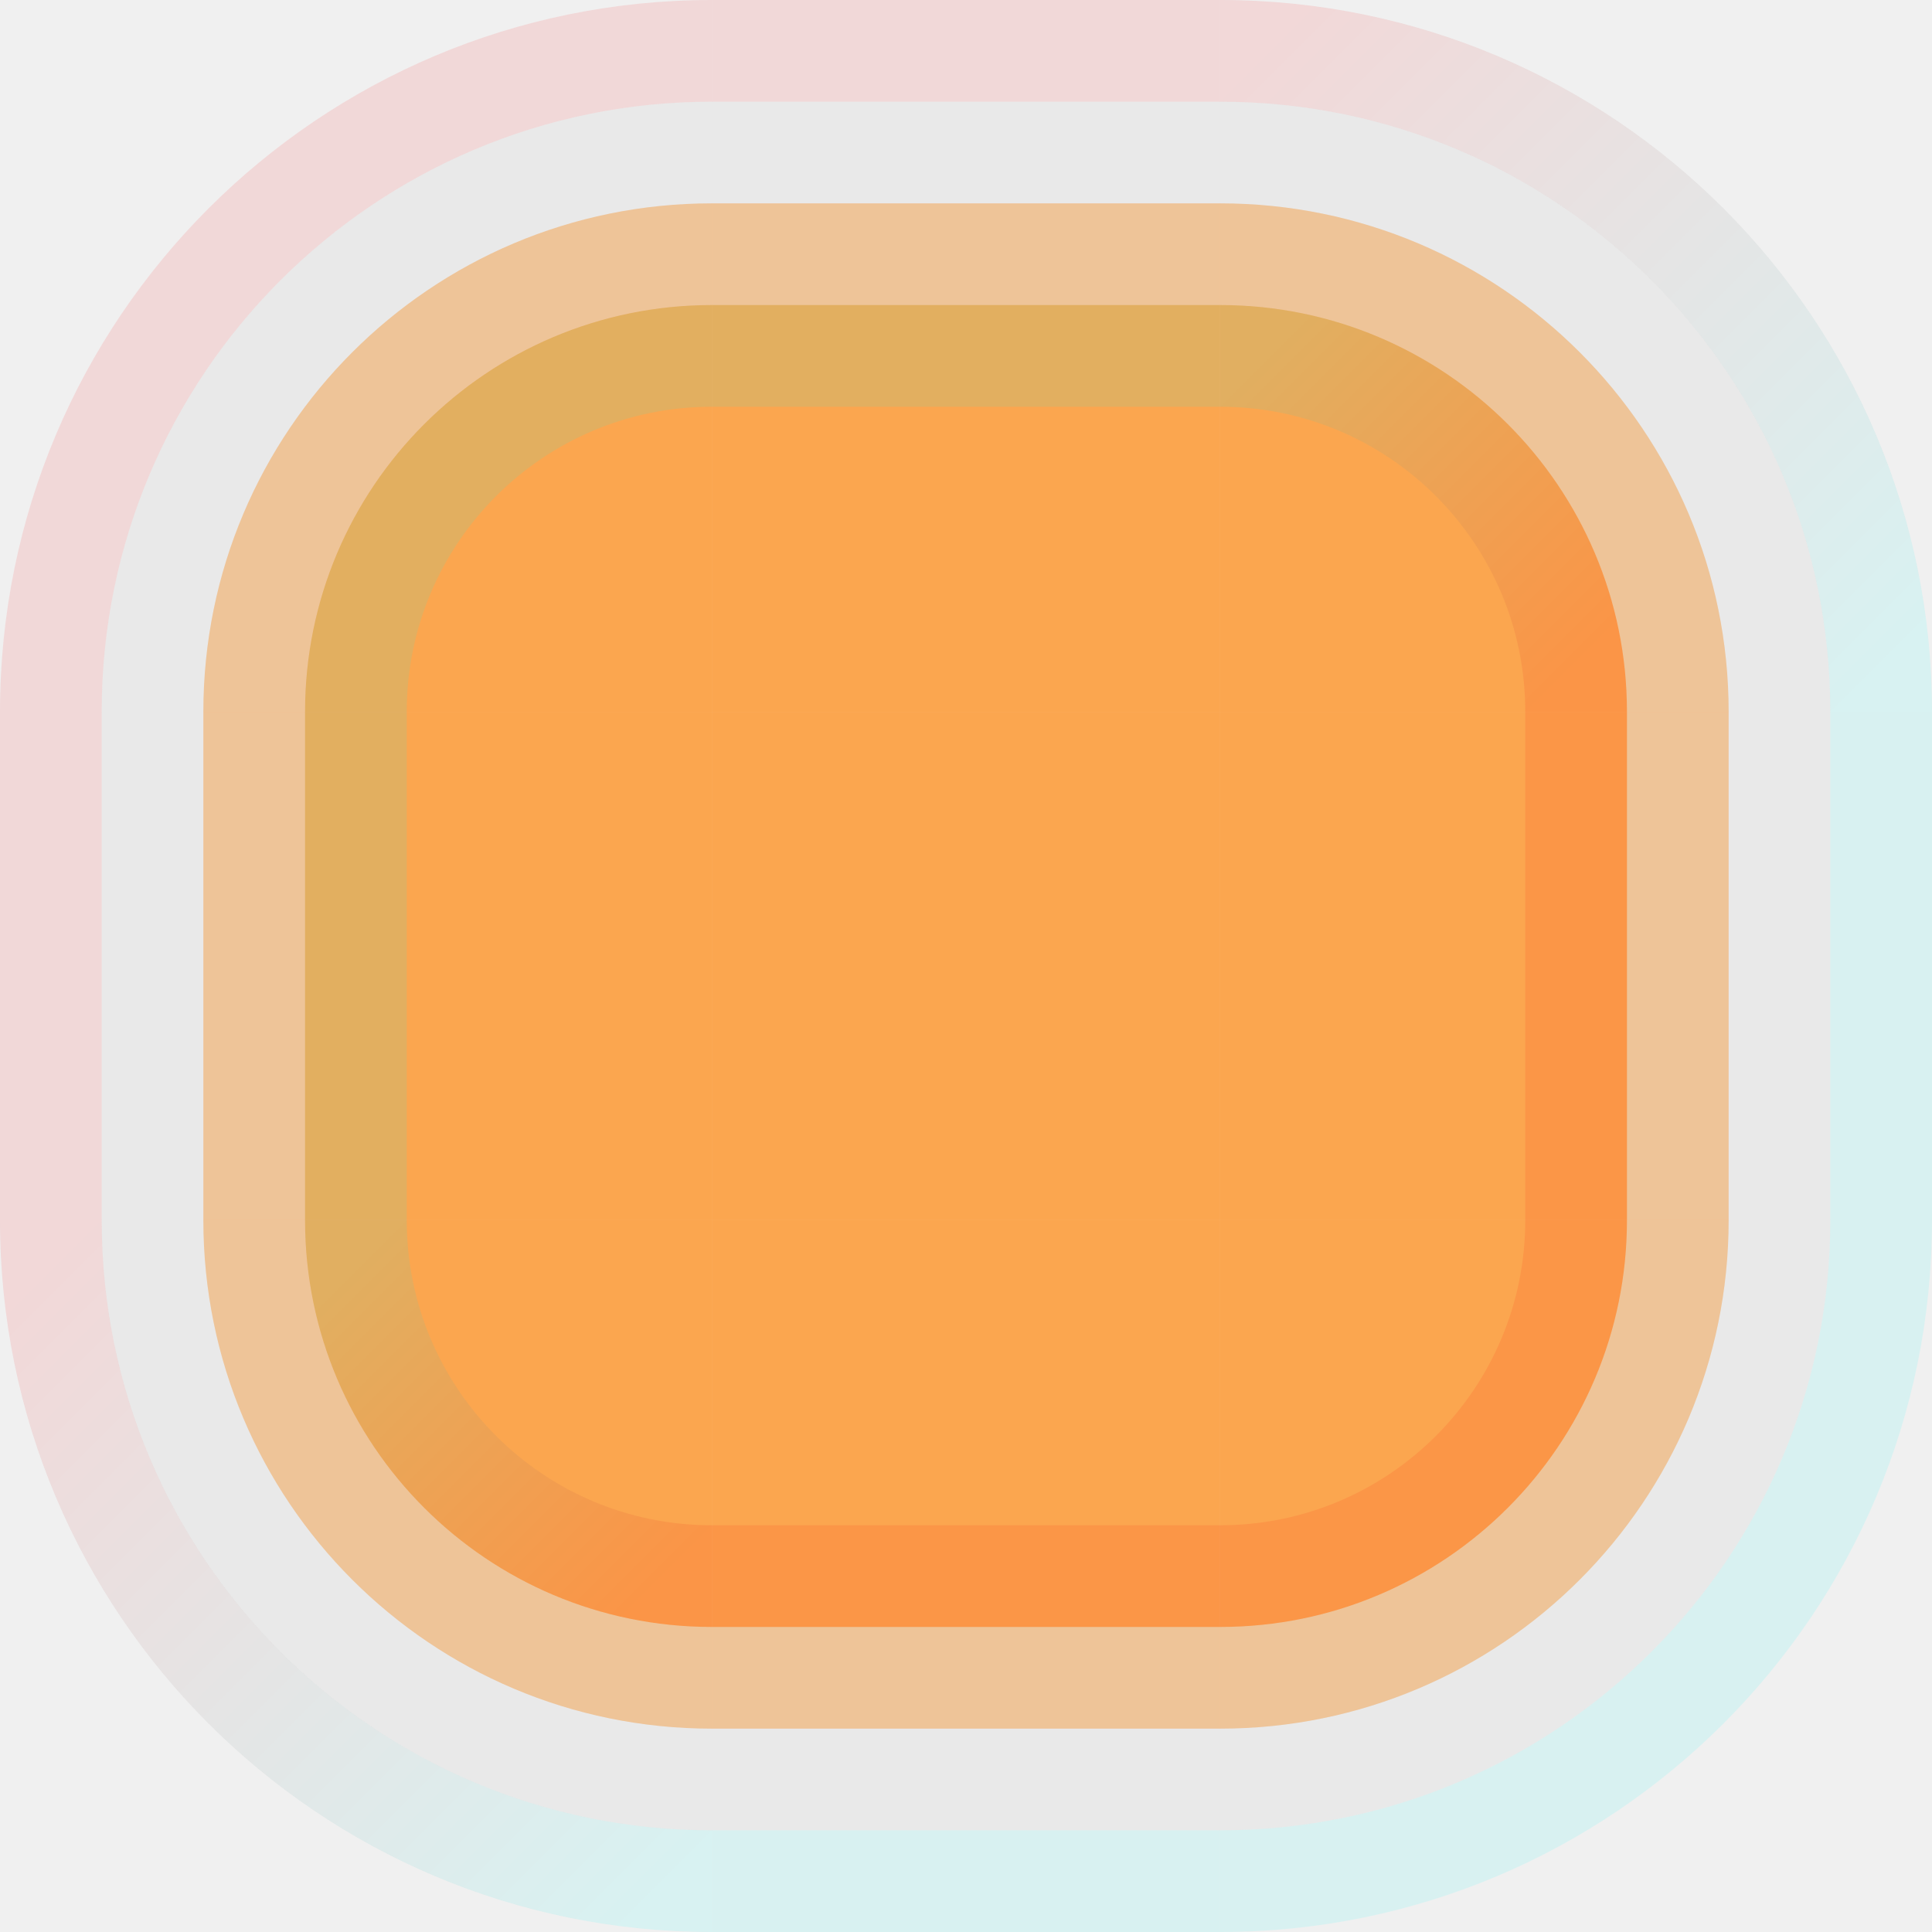
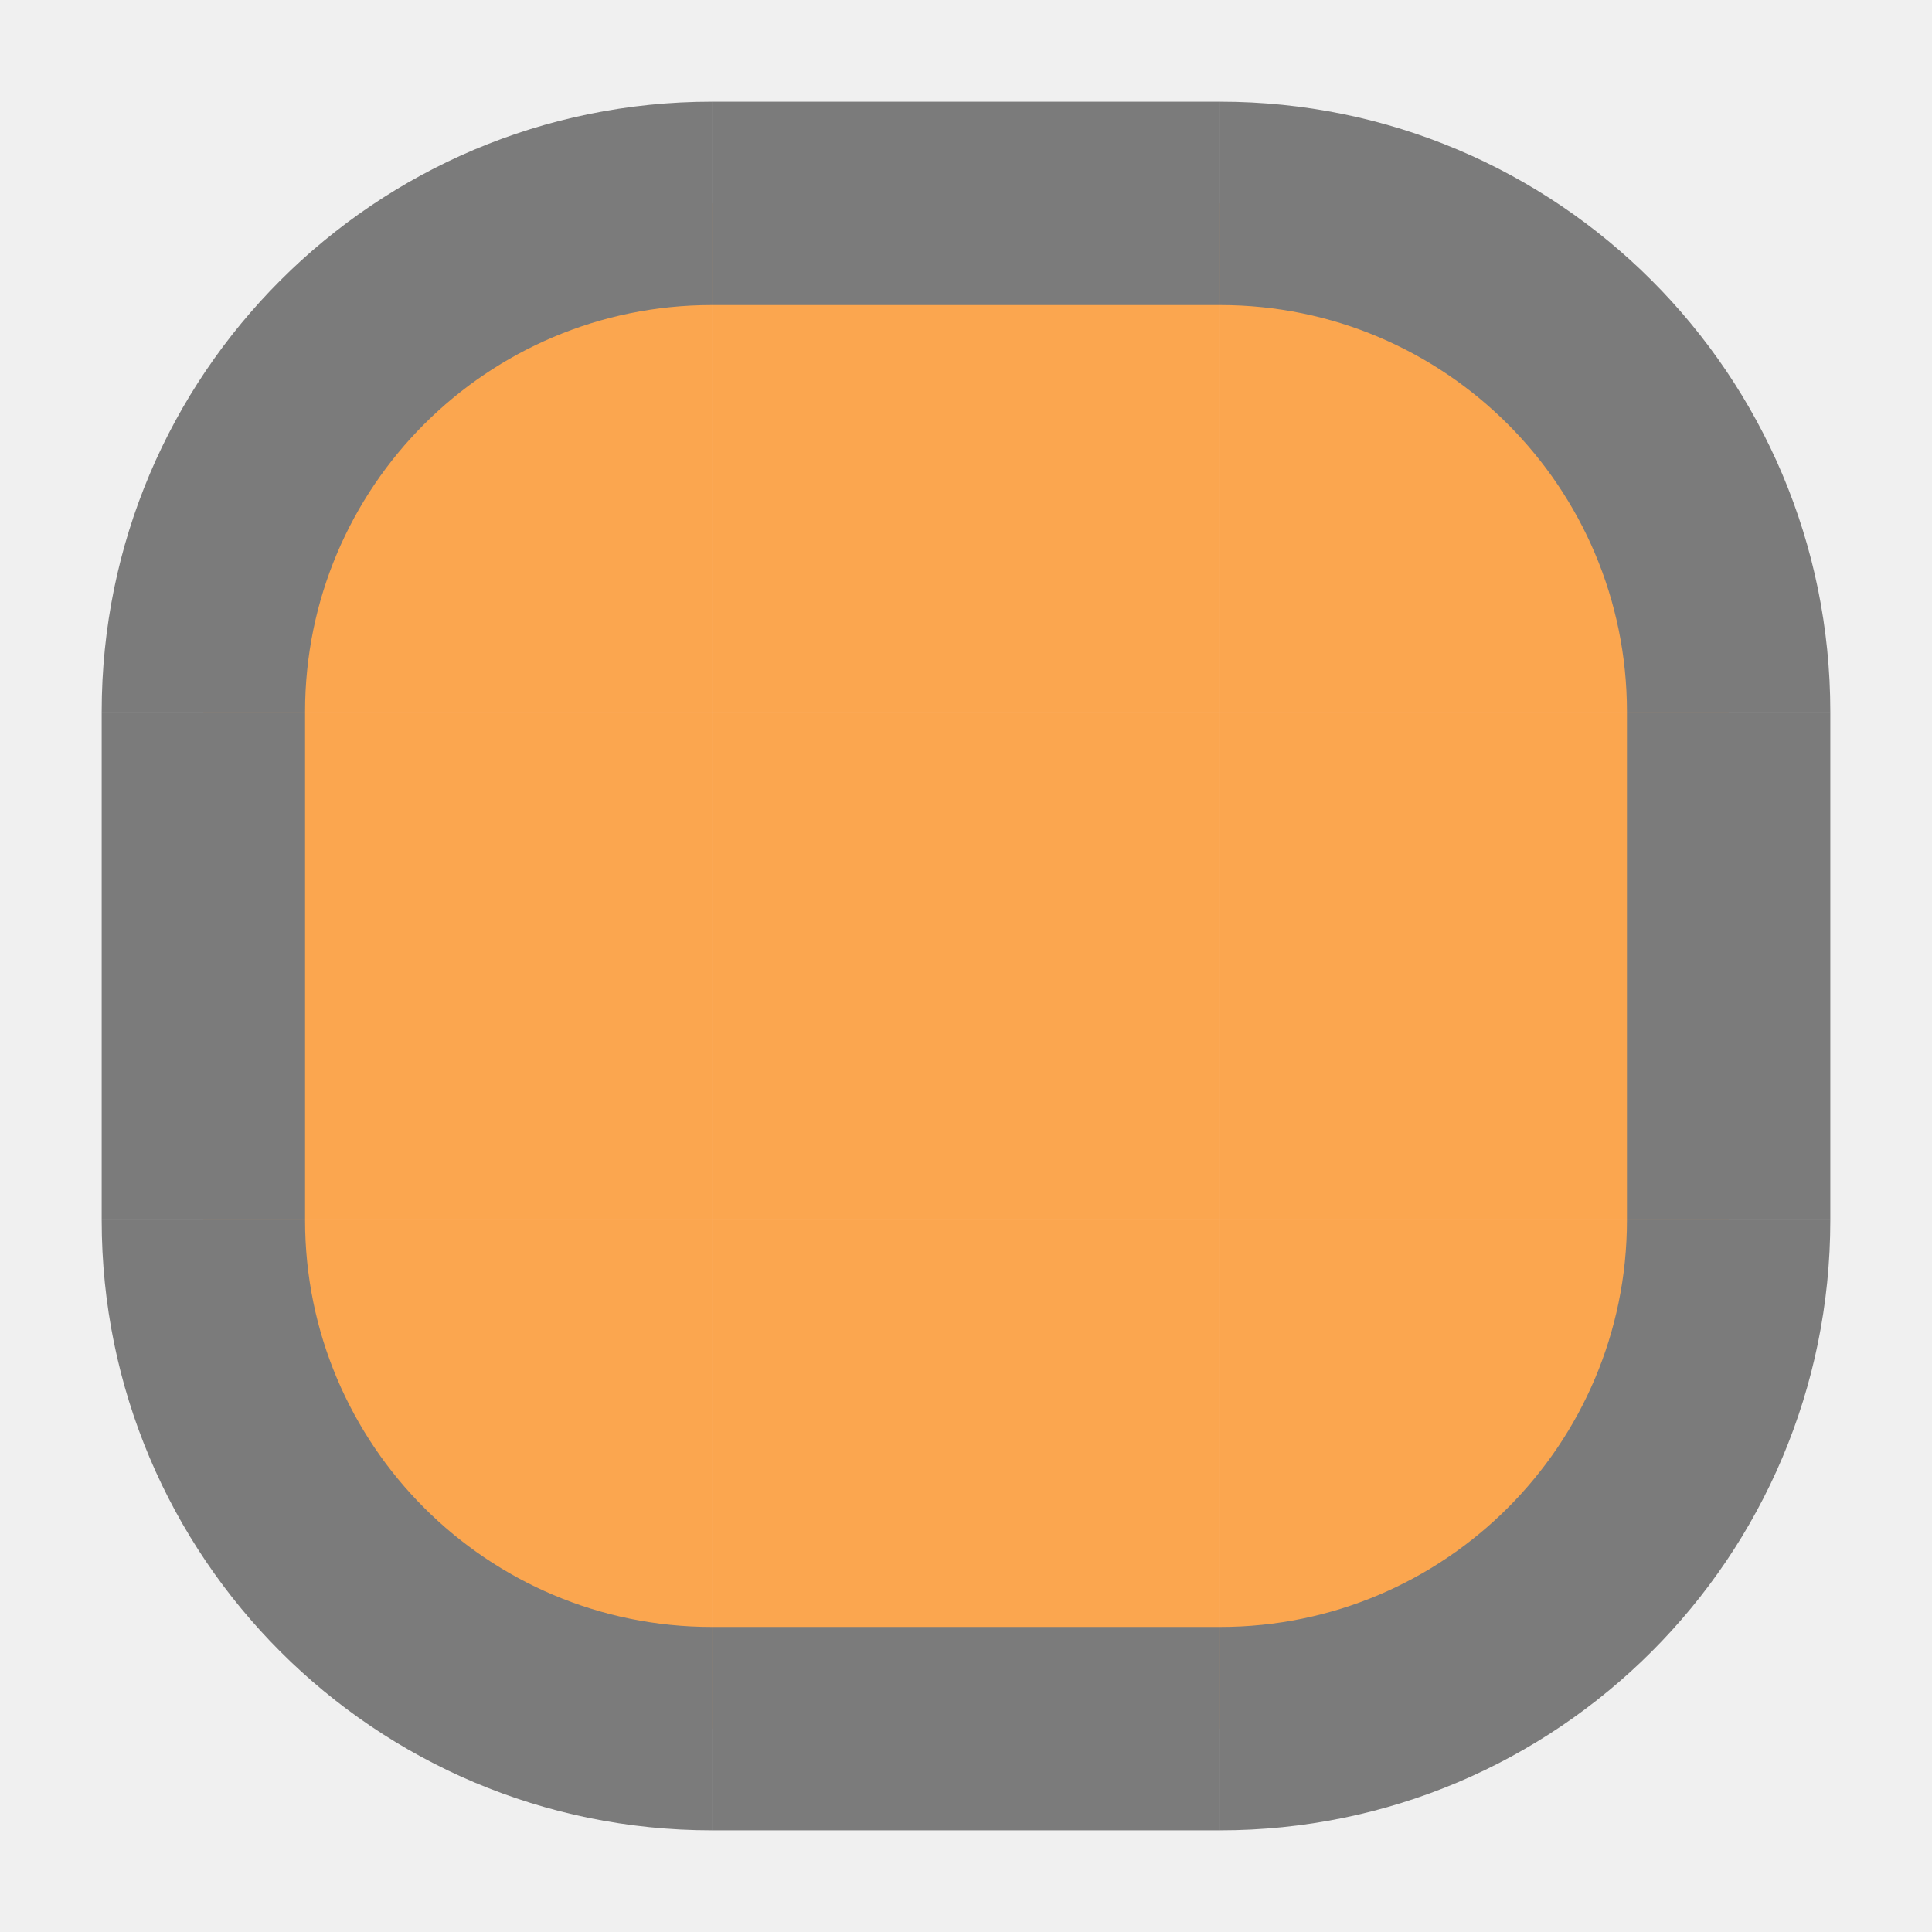
<svg xmlns="http://www.w3.org/2000/svg" xmlns:xlink="http://www.w3.org/1999/xlink" width="19" version="1.0" height="19" id="svg1406">
  <defs id="defs312">
    <linearGradient xlink:href="#linearGradient4889" id="linearGradient4891" x1="3" y1="43" x2="6" y2="46" gradientUnits="userSpaceOnUse" />
    <linearGradient id="linearGradient4889">
-       <stop style="stop-color:#00ffff;stop-opacity:0.1;" offset="0" id="stop4885" />
-       <stop style="stop-color:#ff0000;stop-opacity:0.1" offset="1" id="stop4887" />
+       <stop style="stop-color:#000000;stop-opacity:0;" offset="0" id="stop4885" />
+       <stop style="stop-color:#000000;stop-opacity:0" offset="1" id="stop4887" />
    </linearGradient>
    <linearGradient xlink:href="#linearGradient4889" id="linearGradient4899" x1="13" y1="33" x2="16" y2="36" gradientUnits="userSpaceOnUse" />
    <linearGradient xlink:href="#linearGradient4889" id="linearGradient5804" x1="19" y1="63" x2="13" y2="57" gradientUnits="userSpaceOnUse" gradientTransform="translate(0,-27)" />
    <linearGradient xlink:href="#linearGradient4889" id="linearGradient5796" x1="11" y1="71" x2="5" y2="65" gradientUnits="userSpaceOnUse" gradientTransform="translate(-5,-22)" />
  </defs>
  <g id="button-normal-topleft" transform="translate(1,-29)">
    <path id="path4718" d="M 6,31 A 5,5 0 0 0 1,36 H 6 Z" style="opacity:0.75;vector-effect:none;fill:#ff8000;fill-opacity:1;stroke:none;stroke-width:0.783;stroke-linecap:square;stroke-linejoin:miter;stroke-miterlimit:8.3;stroke-dasharray:none;stroke-dashoffset:0;stroke-opacity:1;marker:none" />
    <path style="opacity:0.1;vector-effect:none;fill:#ffffff;fill-opacity:1;stroke:none;stroke-width:0.783;stroke-linecap:square;stroke-linejoin:miter;stroke-miterlimit:8.3;stroke-dasharray:none;stroke-dashoffset:0;stroke-opacity:1;marker:none" d="M 6,31 A 5,5 0 0 0 1,36 H 6 Z" id="path3226" />
-     <path id="path4521" d="M 6,30 A 6,6 0 0 0 0,36 H 2 A 4,4 0 0 1 6,32 Z" style="opacity:1;vector-effect:none;fill:#e2e2e2;fill-opacity:0.5;stroke:none;stroke-width:0.783;stroke-linecap:square;stroke-linejoin:miter;stroke-miterlimit:8.3;stroke-dasharray:none;stroke-dashoffset:0;stroke-opacity:1;marker:none" />
-     <path id="path4523" d="M 6,32 A 4,4 0 0 0 2,36 H 3 A 3,3 0 0 1 6,33 Z" style="opacity:1;vector-effect:none;fill:#00ffff;fill-opacity:0.1;stroke:none;stroke-width:0.783;stroke-linecap:square;stroke-linejoin:miter;stroke-miterlimit:8.3;stroke-dasharray:none;stroke-dashoffset:0;stroke-opacity:1;marker:none" />
-     <path style="opacity:1;vector-effect:none;fill:#ff0000;fill-opacity:0.1;stroke:none;stroke-width:0.783;stroke-linecap:square;stroke-linejoin:miter;stroke-miterlimit:8.3;stroke-dasharray:none;stroke-dashoffset:0;stroke-opacity:1;marker:none" d="m 6,29 a 7,7 0 0 0 -7,7 h 1 a 6,6 0 0 1 6,-6 z" id="path5672-7" />
+     <path id="path4521" d="M 6,30 A 6,6 0 0 0 0,36 H 2 A 4,4 0 0 1 6,32 Z" style="opacity:1;vector-effect:none;fill:#7b7b7b;fill-opacity:1;stroke:none;stroke-width:0.783;stroke-linecap:square;stroke-linejoin:miter;stroke-miterlimit:8.3;stroke-dasharray:none;stroke-dashoffset:0;stroke-opacity:1;marker:none" />
+     <path id="path4523" d="M 6,32 A 4,4 0 0 0 2,36 H 3 A 3,3 0 0 1 6,33 Z" style="opacity:1;vector-effect:none;fill:#000000;fill-opacity:0;stroke:none;stroke-width:0.783;stroke-linecap:square;stroke-linejoin:miter;stroke-miterlimit:8.3;stroke-dasharray:none;stroke-dashoffset:0;stroke-opacity:1;marker:none" />
+     <path style="opacity:1;vector-effect:none;fill:#000000;fill-opacity:0;stroke:none;stroke-width:0.783;stroke-linecap:square;stroke-linejoin:miter;stroke-miterlimit:8.3;stroke-dasharray:none;stroke-dashoffset:0;stroke-opacity:1;marker:none" d="m 6,29 a 7,7 0 0 0 -7,7 h 1 a 6,6 0 0 1 6,-6 z" id="path5672-7" />
  </g>
  <g id="button-normal-topright" transform="translate(-1,-29)">
    <path id="path4718-2" d="m 13,31 v 5 h 5 a 5,5 0 0 0 -5,-5 z" style="opacity:0.75;vector-effect:none;fill:#ff8000;fill-opacity:1;stroke:none;stroke-width:0.783;stroke-linecap:square;stroke-linejoin:miter;stroke-miterlimit:8.3;stroke-dasharray:none;stroke-dashoffset:0;stroke-opacity:1;marker:none" />
    <path style="opacity:0.1;vector-effect:none;fill:#ffffff;fill-opacity:1;stroke:none;stroke-width:0.783;stroke-linecap:square;stroke-linejoin:miter;stroke-miterlimit:8.3;stroke-dasharray:none;stroke-dashoffset:0;stroke-opacity:1;marker:none" d="m 13,31 v 5 h 5 a 5,5 0 0 0 -5,-5 z" id="path3228" />
-     <path id="path4521-6" d="m 13,30 v 2 a 4,4 0 0 1 4,4 h 2 a 6,6 0 0 0 -6,-6 z" style="opacity:1;vector-effect:none;fill:#e2e2e2;fill-opacity:0.5;stroke:none;stroke-width:0.783;stroke-linecap:square;stroke-linejoin:miter;stroke-miterlimit:8.3;stroke-dasharray:none;stroke-dashoffset:0;stroke-opacity:1;marker:none" />
+     <path id="path4521-6" d="m 13,30 v 2 a 4,4 0 0 1 4,4 h 2 a 6,6 0 0 0 -6,-6 z" style="opacity:1;vector-effect:none;fill:#7b7b7b;fill-opacity:1;stroke:none;stroke-width:0.783;stroke-linecap:square;stroke-linejoin:miter;stroke-miterlimit:8.3;stroke-dasharray:none;stroke-dashoffset:0;stroke-opacity:1;marker:none" />
    <path id="path4523-2" d="m 13,32 v 1 a 3,3 0 0 1 3,3 h 1 a 4,4 0 0 0 -4,-4 z" style="opacity:1;vector-effect:none;fill:url(#linearGradient4899);fill-opacity:1;stroke:none;stroke-width:0.783;stroke-linecap:square;stroke-linejoin:miter;stroke-miterlimit:8.3;stroke-dasharray:none;stroke-dashoffset:0;stroke-opacity:1;marker:none" />
    <path style="opacity:1;vector-effect:none;fill:url(#linearGradient5804);fill-opacity:1;stroke:none;stroke-width:0.783;stroke-linecap:square;stroke-linejoin:miter;stroke-miterlimit:8.3;stroke-dasharray:none;stroke-dashoffset:0;stroke-opacity:1;marker:none" d="m 13,29 v 1 a 6,6 0 0 1 6,6 h 1 a 7,7 0 0 0 -7,-7 z" id="path5672-6" />
  </g>
  <g id="button-normal-bottomleft" transform="translate(1,-31)">
    <path id="path4718-3" d="m 1,43 a 5,5 0 0 0 5,5 v -5 z" style="opacity:0.75;vector-effect:none;fill:#ff8000;fill-opacity:1;stroke:none;stroke-width:0.783;stroke-linecap:square;stroke-linejoin:miter;stroke-miterlimit:8.3;stroke-dasharray:none;stroke-dashoffset:0;stroke-opacity:1;marker:none" />
    <path style="opacity:0.1;vector-effect:none;fill:#ffffff;fill-opacity:1;stroke:none;stroke-width:0.783;stroke-linecap:square;stroke-linejoin:miter;stroke-miterlimit:8.3;stroke-dasharray:none;stroke-dashoffset:0;stroke-opacity:1;marker:none" d="m 1,43 a 5,5 0 0 0 5,5 v -5 z" id="path3230" />
-     <path id="path4521-1" d="m 0,43 a 6,6 0 0 0 6,6 V 47 A 4,4 0 0 1 2,43 Z" style="opacity:1;vector-effect:none;fill:#e2e2e2;fill-opacity:0.5;stroke:none;stroke-width:0.783;stroke-linecap:square;stroke-linejoin:miter;stroke-miterlimit:8.3;stroke-dasharray:none;stroke-dashoffset:0;stroke-opacity:1;marker:none" />
+     <path id="path4521-1" d="m 0,43 a 6,6 0 0 0 6,6 V 47 A 4,4 0 0 1 2,43 Z" style="opacity:1;vector-effect:none;fill:#7b7b7b;fill-opacity:1;stroke:none;stroke-width:0.783;stroke-linecap:square;stroke-linejoin:miter;stroke-miterlimit:8.3;stroke-dasharray:none;stroke-dashoffset:0;stroke-opacity:1;marker:none" />
    <path id="path4523-27" d="m 2,43 a 4,4 0 0 0 4,4 V 46 A 3,3 0 0 1 3,43 Z" style="opacity:1;vector-effect:none;fill:url(#linearGradient4891);fill-opacity:1;stroke:none;stroke-width:0.783;stroke-linecap:square;stroke-linejoin:miter;stroke-miterlimit:8.3;stroke-dasharray:none;stroke-dashoffset:0;stroke-opacity:1;marker:none" />
    <path style="opacity:1;vector-effect:none;fill:url(#linearGradient5796);fill-opacity:1;stroke:none;stroke-width:0.783;stroke-linecap:square;stroke-linejoin:miter;stroke-miterlimit:8.3;stroke-dasharray:none;stroke-dashoffset:0;stroke-opacity:1;marker:none" d="m -1,43 a 7,7 0 0 0 7,7 V 49 A 6,6 0 0 1 0,43 Z" id="path5672-2" />
  </g>
  <g id="button-normal-bottomright" transform="translate(-1,-31)">
    <path id="path4718-7" d="m 13,43 v 5 a 5,5 0 0 0 5,-5 z" style="opacity:0.75;vector-effect:none;fill:#ff8000;fill-opacity:1;stroke:none;stroke-width:0.783;stroke-linecap:square;stroke-linejoin:miter;stroke-miterlimit:8.3;stroke-dasharray:none;stroke-dashoffset:0;stroke-opacity:1;marker:none" />
    <path style="opacity:0.1;vector-effect:none;fill:#ffffff;fill-opacity:1;stroke:none;stroke-width:0.783;stroke-linecap:square;stroke-linejoin:miter;stroke-miterlimit:8.3;stroke-dasharray:none;stroke-dashoffset:0;stroke-opacity:1;marker:none" d="m 13,43 v 5 a 5,5 0 0 0 5,-5 z" id="path3232" />
-     <path id="path4521-9" d="m 17,43 a 4,4 0 0 1 -4,4 v 2 a 6,6 0 0 0 6,-6 z" style="opacity:1;vector-effect:none;fill:#e2e2e2;fill-opacity:0.5;stroke:none;stroke-width:0.783;stroke-linecap:square;stroke-linejoin:miter;stroke-miterlimit:8.3;stroke-dasharray:none;stroke-dashoffset:0;stroke-opacity:1;marker:none" />
-     <path id="path4523-3" d="m 16,43 a 3,3 0 0 1 -3,3 v 1 a 4,4 0 0 0 4,-4 z" style="opacity:1;vector-effect:none;fill:#ff0000;fill-opacity:0.1;stroke:none;stroke-width:0.783;stroke-linecap:square;stroke-linejoin:miter;stroke-miterlimit:8.3;stroke-dasharray:none;stroke-dashoffset:0;stroke-opacity:1;marker:none" />
-     <path style="opacity:1;vector-effect:none;fill:#00ffff;fill-opacity:0.1;stroke:none;stroke-width:0.783;stroke-linecap:square;stroke-linejoin:miter;stroke-miterlimit:8.3;stroke-dasharray:none;stroke-dashoffset:0;stroke-opacity:1;marker:none" d="m 19,43 a 6,6 0 0 1 -6,6 v 1 a 7,7 0 0 0 7,-7 z" id="path5672-61" />
+     <path id="path4521-9" d="m 17,43 a 4,4 0 0 1 -4,4 v 2 a 6,6 0 0 0 6,-6 z" style="opacity:1;vector-effect:none;fill:#7b7b7b;fill-opacity:1;stroke:none;stroke-width:0.783;stroke-linecap:square;stroke-linejoin:miter;stroke-miterlimit:8.3;stroke-dasharray:none;stroke-dashoffset:0;stroke-opacity:1;marker:none" />
+     <path id="path4523-3" d="m 16,43 a 3,3 0 0 1 -3,3 v 1 a 4,4 0 0 0 4,-4 z" style="opacity:1;vector-effect:none;fill:#000000;fill-opacity:0;stroke:none;stroke-width:0.783;stroke-linecap:square;stroke-linejoin:miter;stroke-miterlimit:8.3;stroke-dasharray:none;stroke-dashoffset:0;stroke-opacity:1;marker:none" />
+     <path style="opacity:1;vector-effect:none;fill:#000000;fill-opacity:0;stroke:none;stroke-width:0.783;stroke-linecap:square;stroke-linejoin:miter;stroke-miterlimit:8.3;stroke-dasharray:none;stroke-dashoffset:0;stroke-opacity:1;marker:none" d="m 19,43 a 6,6 0 0 1 -6,6 v 1 a 7,7 0 0 0 7,-7 z" id="path5672-61" />
  </g>
  <g id="button-normal-top" transform="translate(0,-29)">
    <rect y="31" x="7" height="5" width="5" id="rect4780" style="opacity:0.75;vector-effect:none;fill:#ff8000;fill-opacity:1;stroke:none;stroke-width:0.783;stroke-linecap:square;stroke-linejoin:miter;stroke-miterlimit:8.3;stroke-dasharray:none;stroke-dashoffset:0;stroke-opacity:1;marker:none" />
    <rect style="opacity:0.1;vector-effect:none;fill:#ffffff;fill-opacity:1;stroke:none;stroke-width:0.783;stroke-linecap:square;stroke-linejoin:miter;stroke-miterlimit:8.3;stroke-dasharray:none;stroke-dashoffset:0;stroke-opacity:1;marker:none" id="rect3234" width="5" height="5" x="7" y="31" />
-     <rect y="30" x="7" height="2" width="5" id="rect4817" style="opacity:1;vector-effect:none;fill:#e2e2e2;fill-opacity:0.5;stroke:none;stroke-width:0.783;stroke-linecap:square;stroke-linejoin:miter;stroke-miterlimit:8.3;stroke-dasharray:none;stroke-dashoffset:0;stroke-opacity:1;marker:none" />
-     <rect y="32" x="7" height="1" width="5" id="rect4851" style="opacity:1;vector-effect:none;fill:#00ffff;fill-opacity:0.1;stroke:none;stroke-width:0.783;stroke-linecap:square;stroke-linejoin:miter;stroke-miterlimit:8.3;stroke-dasharray:none;stroke-dashoffset:0;stroke-opacity:1;marker:none" />
-     <rect y="29" x="7" height="1" width="5" id="rect4851-1-1" style="opacity:1;vector-effect:none;fill:#ff0000;fill-opacity:0.1;stroke:none;stroke-width:0.783;stroke-linecap:square;stroke-linejoin:miter;stroke-miterlimit:8.3;stroke-dasharray:none;stroke-dashoffset:0;stroke-opacity:1;marker:none" />
+     <rect y="30" x="7" height="2" width="5" id="rect4817" style="opacity:1;vector-effect:none;fill:#7b7b7b;fill-opacity:1;stroke:none;stroke-width:0.783;stroke-linecap:square;stroke-linejoin:miter;stroke-miterlimit:8.3;stroke-dasharray:none;stroke-dashoffset:0;stroke-opacity:1;marker:none" />
+     <rect y="32" x="7" height="1" width="5" id="rect4851" style="opacity:1;vector-effect:none;fill:#000000;fill-opacity:0;stroke:none;stroke-width:0.783;stroke-linecap:square;stroke-linejoin:miter;stroke-miterlimit:8.3;stroke-dasharray:none;stroke-dashoffset:0;stroke-opacity:1;marker:none" />
+     <rect y="29" x="7" height="1" width="5" id="rect4851-1-1" style="opacity:1;vector-effect:none;fill:#000000;fill-opacity:0;stroke:none;stroke-width:0.783;stroke-linecap:square;stroke-linejoin:miter;stroke-miterlimit:8.3;stroke-dasharray:none;stroke-dashoffset:0;stroke-opacity:1;marker:none" />
  </g>
  <g id="button-normal-bottom" transform="translate(0,-31)">
    <rect y="43" x="7" height="5" width="5" id="rect4780-7" style="opacity:0.75;vector-effect:none;fill:#ff8000;fill-opacity:1;stroke:none;stroke-width:0.783;stroke-linecap:square;stroke-linejoin:miter;stroke-miterlimit:8.3;stroke-dasharray:none;stroke-dashoffset:0;stroke-opacity:1;marker:none" />
    <rect style="opacity:0.1;vector-effect:none;fill:#ffffff;fill-opacity:1;stroke:none;stroke-width:0.783;stroke-linecap:square;stroke-linejoin:miter;stroke-miterlimit:8.3;stroke-dasharray:none;stroke-dashoffset:0;stroke-opacity:1;marker:none" id="rect3236" width="5" height="5" x="7" y="43" />
-     <rect y="47" x="7" height="2" width="5" id="rect4817-3" style="opacity:1;vector-effect:none;fill:#e2e2e2;fill-opacity:0.5;stroke:none;stroke-width:0.783;stroke-linecap:square;stroke-linejoin:miter;stroke-miterlimit:8.3;stroke-dasharray:none;stroke-dashoffset:0;stroke-opacity:1;marker:none" />
-     <rect y="46" x="7" height="1" width="5" id="rect4851-1" style="opacity:1;vector-effect:none;fill:#ff0000;fill-opacity:0.1;stroke:none;stroke-width:0.783;stroke-linecap:square;stroke-linejoin:miter;stroke-miterlimit:8.3;stroke-dasharray:none;stroke-dashoffset:0;stroke-opacity:1;marker:none" />
-     <rect y="49" x="7" height="1" width="5" id="rect4851-9" style="opacity:1;vector-effect:none;fill:#00ffff;fill-opacity:0.1;stroke:none;stroke-width:0.783;stroke-linecap:square;stroke-linejoin:miter;stroke-miterlimit:8.3;stroke-dasharray:none;stroke-dashoffset:0;stroke-opacity:1;marker:none" />
+     <rect y="47" x="7" height="2" width="5" id="rect4817-3" style="opacity:1;vector-effect:none;fill:#7b7b7b;fill-opacity:1;stroke:none;stroke-width:0.783;stroke-linecap:square;stroke-linejoin:miter;stroke-miterlimit:8.3;stroke-dasharray:none;stroke-dashoffset:0;stroke-opacity:1;marker:none" />
+     <rect y="46" x="7" height="1" width="5" id="rect4851-1" style="opacity:1;vector-effect:none;fill:#000000;fill-opacity:0;stroke:none;stroke-width:0.783;stroke-linecap:square;stroke-linejoin:miter;stroke-miterlimit:8.3;stroke-dasharray:none;stroke-dashoffset:0;stroke-opacity:1;marker:none" />
+     <rect y="49" x="7" height="1" width="5" id="rect4851-9" style="opacity:1;vector-effect:none;fill:#000000;fill-opacity:0;stroke:none;stroke-width:0.783;stroke-linecap:square;stroke-linejoin:miter;stroke-miterlimit:8.3;stroke-dasharray:none;stroke-dashoffset:0;stroke-opacity:1;marker:none" />
  </g>
  <g id="button-normal-left" transform="translate(1,-30)">
    <rect y="37" x="1" height="5" width="5" id="rect4780-2" style="opacity:0.75;vector-effect:none;fill:#ff8000;fill-opacity:1;stroke:none;stroke-width:0.783;stroke-linecap:square;stroke-linejoin:miter;stroke-miterlimit:8.3;stroke-dasharray:none;stroke-dashoffset:0;stroke-opacity:1;marker:none" />
    <rect style="opacity:0.1;vector-effect:none;fill:#ffffff;fill-opacity:1;stroke:none;stroke-width:0.783;stroke-linecap:square;stroke-linejoin:miter;stroke-miterlimit:8.3;stroke-dasharray:none;stroke-dashoffset:0;stroke-opacity:1;marker:none" id="rect3238" width="5" height="5" x="1" y="37" />
-     <rect y="37" x="0" height="5" width="2" id="rect4834" style="opacity:1;vector-effect:none;fill:#e2e2e2;fill-opacity:0.5;stroke:none;stroke-width:0.783;stroke-linecap:square;stroke-linejoin:miter;stroke-miterlimit:8.3;stroke-dasharray:none;stroke-dashoffset:0;stroke-opacity:1;marker:none" />
-     <rect y="37" x="2" height="5" width="1" id="rect4868" style="opacity:1;vector-effect:none;fill:#00ffff;fill-opacity:0.1;stroke:none;stroke-width:0.783;stroke-linecap:square;stroke-linejoin:miter;stroke-miterlimit:8.3;stroke-dasharray:none;stroke-dashoffset:0;stroke-opacity:1;marker:none" />
-     <rect y="37" x="-1" height="5" width="1" id="rect4868-2-0" style="opacity:1;vector-effect:none;fill:#ff0000;fill-opacity:0.1;stroke:none;stroke-width:0.783;stroke-linecap:square;stroke-linejoin:miter;stroke-miterlimit:8.3;stroke-dasharray:none;stroke-dashoffset:0;stroke-opacity:1;marker:none" />
+     <rect y="37" x="0" height="5" width="2" id="rect4834" style="opacity:1;vector-effect:none;fill:#7b7b7b;fill-opacity:1;stroke:none;stroke-width:0.783;stroke-linecap:square;stroke-linejoin:miter;stroke-miterlimit:8.3;stroke-dasharray:none;stroke-dashoffset:0;stroke-opacity:1;marker:none" />
+     <rect y="37" x="2" height="5" width="1" id="rect4868" style="opacity:1;vector-effect:none;fill:#000000;fill-opacity:0;stroke:none;stroke-width:0.783;stroke-linecap:square;stroke-linejoin:miter;stroke-miterlimit:8.3;stroke-dasharray:none;stroke-dashoffset:0;stroke-opacity:1;marker:none" />
+     <rect y="37" x="-1" height="5" width="1" id="rect4868-2-0" style="opacity:1;vector-effect:none;fill:#000000;fill-opacity:0;stroke:none;stroke-width:0.783;stroke-linecap:square;stroke-linejoin:miter;stroke-miterlimit:8.3;stroke-dasharray:none;stroke-dashoffset:0;stroke-opacity:1;marker:none" />
  </g>
  <g id="button-normal-right" transform="translate(-1,-30)">
    <rect y="37" x="13" height="5" width="5" id="rect4780-9" style="opacity:0.75;vector-effect:none;fill:#ff8000;fill-opacity:1;stroke:none;stroke-width:0.783;stroke-linecap:square;stroke-linejoin:miter;stroke-miterlimit:8.3;stroke-dasharray:none;stroke-dashoffset:0;stroke-opacity:1;marker:none" />
    <rect style="opacity:0.1;vector-effect:none;fill:#ffffff;fill-opacity:1;stroke:none;stroke-width:0.783;stroke-linecap:square;stroke-linejoin:miter;stroke-miterlimit:8.3;stroke-dasharray:none;stroke-dashoffset:0;stroke-opacity:1;marker:none" id="rect3240" width="5" height="5" x="13" y="37" />
-     <rect y="37" x="17" height="5" width="2" id="rect4834-6" style="opacity:1;vector-effect:none;fill:#e2e2e2;fill-opacity:0.5;stroke:none;stroke-width:0.783;stroke-linecap:square;stroke-linejoin:miter;stroke-miterlimit:8.3;stroke-dasharray:none;stroke-dashoffset:0;stroke-opacity:1;marker:none" />
-     <rect y="37" x="16" height="5" width="1" id="rect4868-2" style="opacity:1;vector-effect:none;fill:#ff0000;fill-opacity:0.1;stroke:none;stroke-width:0.783;stroke-linecap:square;stroke-linejoin:miter;stroke-miterlimit:8.3;stroke-dasharray:none;stroke-dashoffset:0;stroke-opacity:1;marker:none" />
-     <rect y="37" x="19" height="5" width="1" id="rect4868-27" style="opacity:1;vector-effect:none;fill:#00ffff;fill-opacity:0.1;stroke:none;stroke-width:0.783;stroke-linecap:square;stroke-linejoin:miter;stroke-miterlimit:8.3;stroke-dasharray:none;stroke-dashoffset:0;stroke-opacity:1;marker:none" />
+     <rect y="37" x="17" height="5" width="2" id="rect4834-6" style="opacity:1;vector-effect:none;fill:#7b7b7b;fill-opacity:1;stroke:none;stroke-width:0.783;stroke-linecap:square;stroke-linejoin:miter;stroke-miterlimit:8.3;stroke-dasharray:none;stroke-dashoffset:0;stroke-opacity:1;marker:none" />
+     <rect y="37" x="16" height="5" width="1" id="rect4868-2" style="opacity:1;vector-effect:none;fill:#000000;fill-opacity:0;stroke:none;stroke-width:0.783;stroke-linecap:square;stroke-linejoin:miter;stroke-miterlimit:8.3;stroke-dasharray:none;stroke-dashoffset:0;stroke-opacity:1;marker:none" />
+     <rect y="37" x="19" height="5" width="1" id="rect4868-27" style="opacity:1;vector-effect:none;fill:#000000;fill-opacity:0;stroke:none;stroke-width:0.783;stroke-linecap:square;stroke-linejoin:miter;stroke-miterlimit:8.3;stroke-dasharray:none;stroke-dashoffset:0;stroke-opacity:1;marker:none" />
  </g>
  <g id="button-normal">
    <rect y="7" x="7" height="5" width="5" id="button-normal_" style="opacity:0.75;vector-effect:none;fill:#ff8000;fill-opacity:1;stroke:none;stroke-width:0.783;stroke-linecap:square;stroke-linejoin:miter;stroke-miterlimit:8.3;stroke-dasharray:none;stroke-dashoffset:0;stroke-opacity:1;marker:none" />
    <rect style="opacity:0.1;vector-effect:none;fill:#ffffff;fill-opacity:1;stroke:none;stroke-width:0.783;stroke-linecap:square;stroke-linejoin:miter;stroke-miterlimit:8.3;stroke-dasharray:none;stroke-dashoffset:0;stroke-opacity:1;marker:none" id="rect3224" width="5" height="5" x="7" y="7" />
  </g>
</svg>
